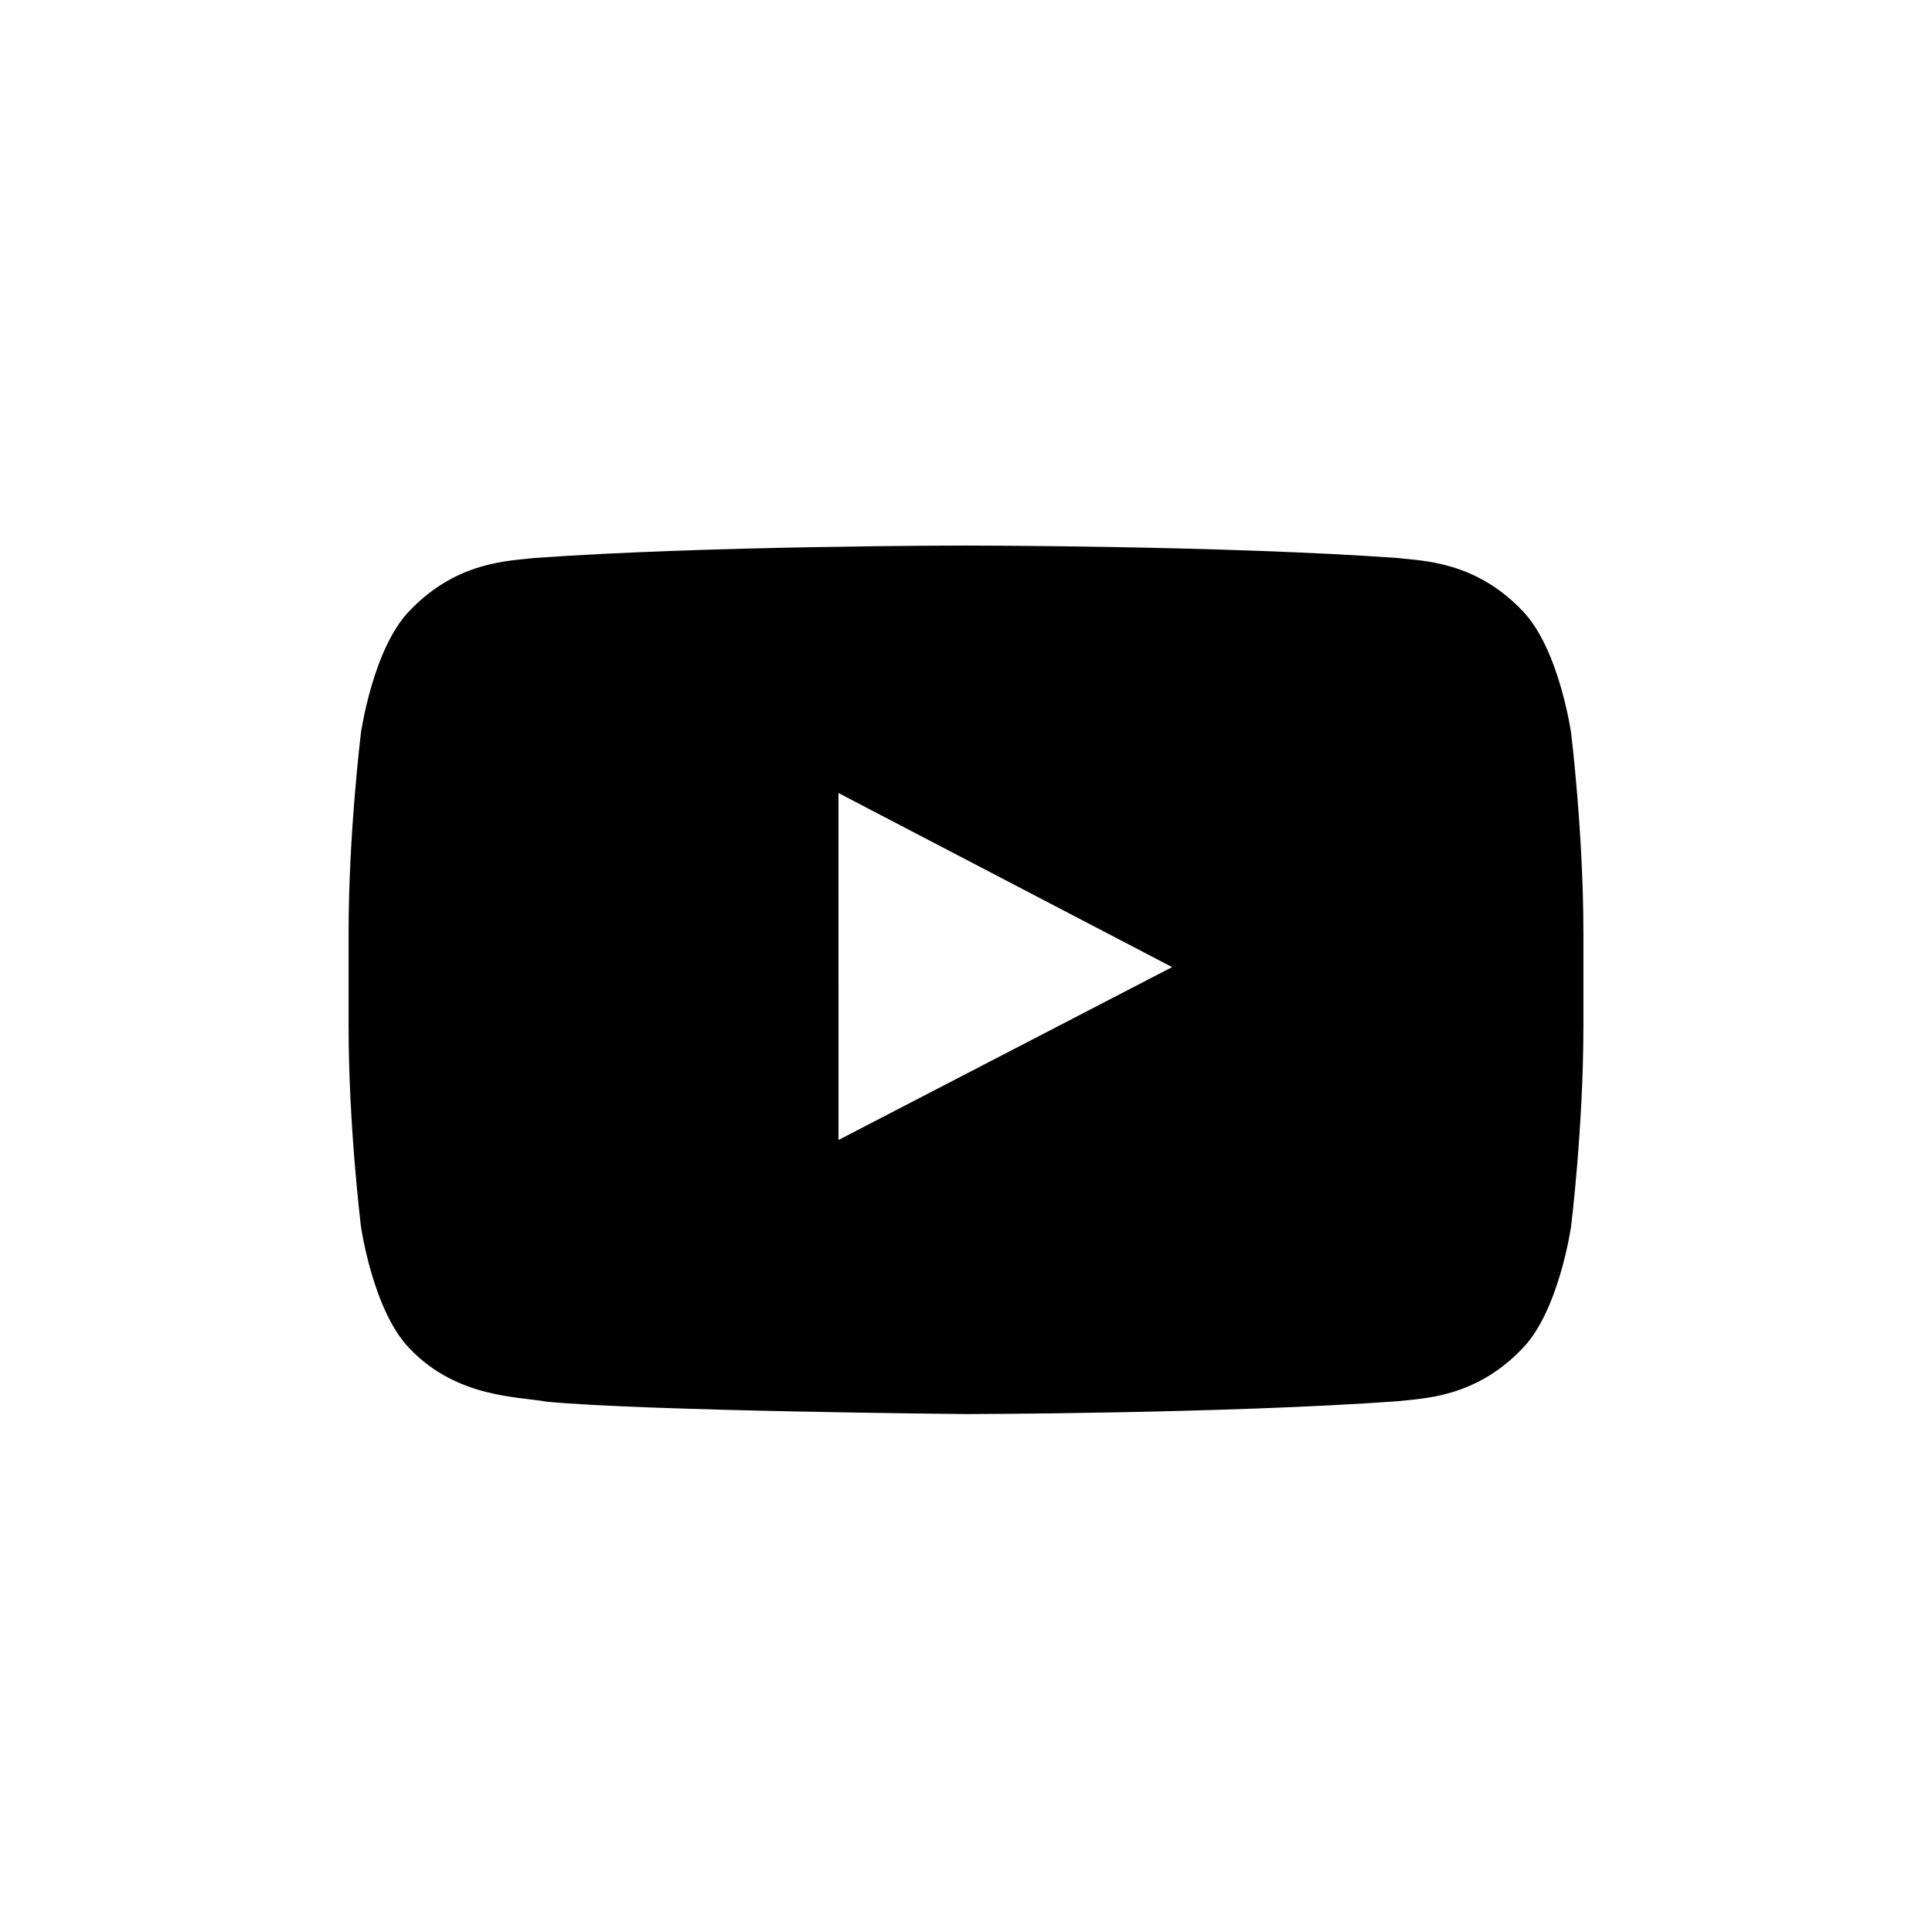
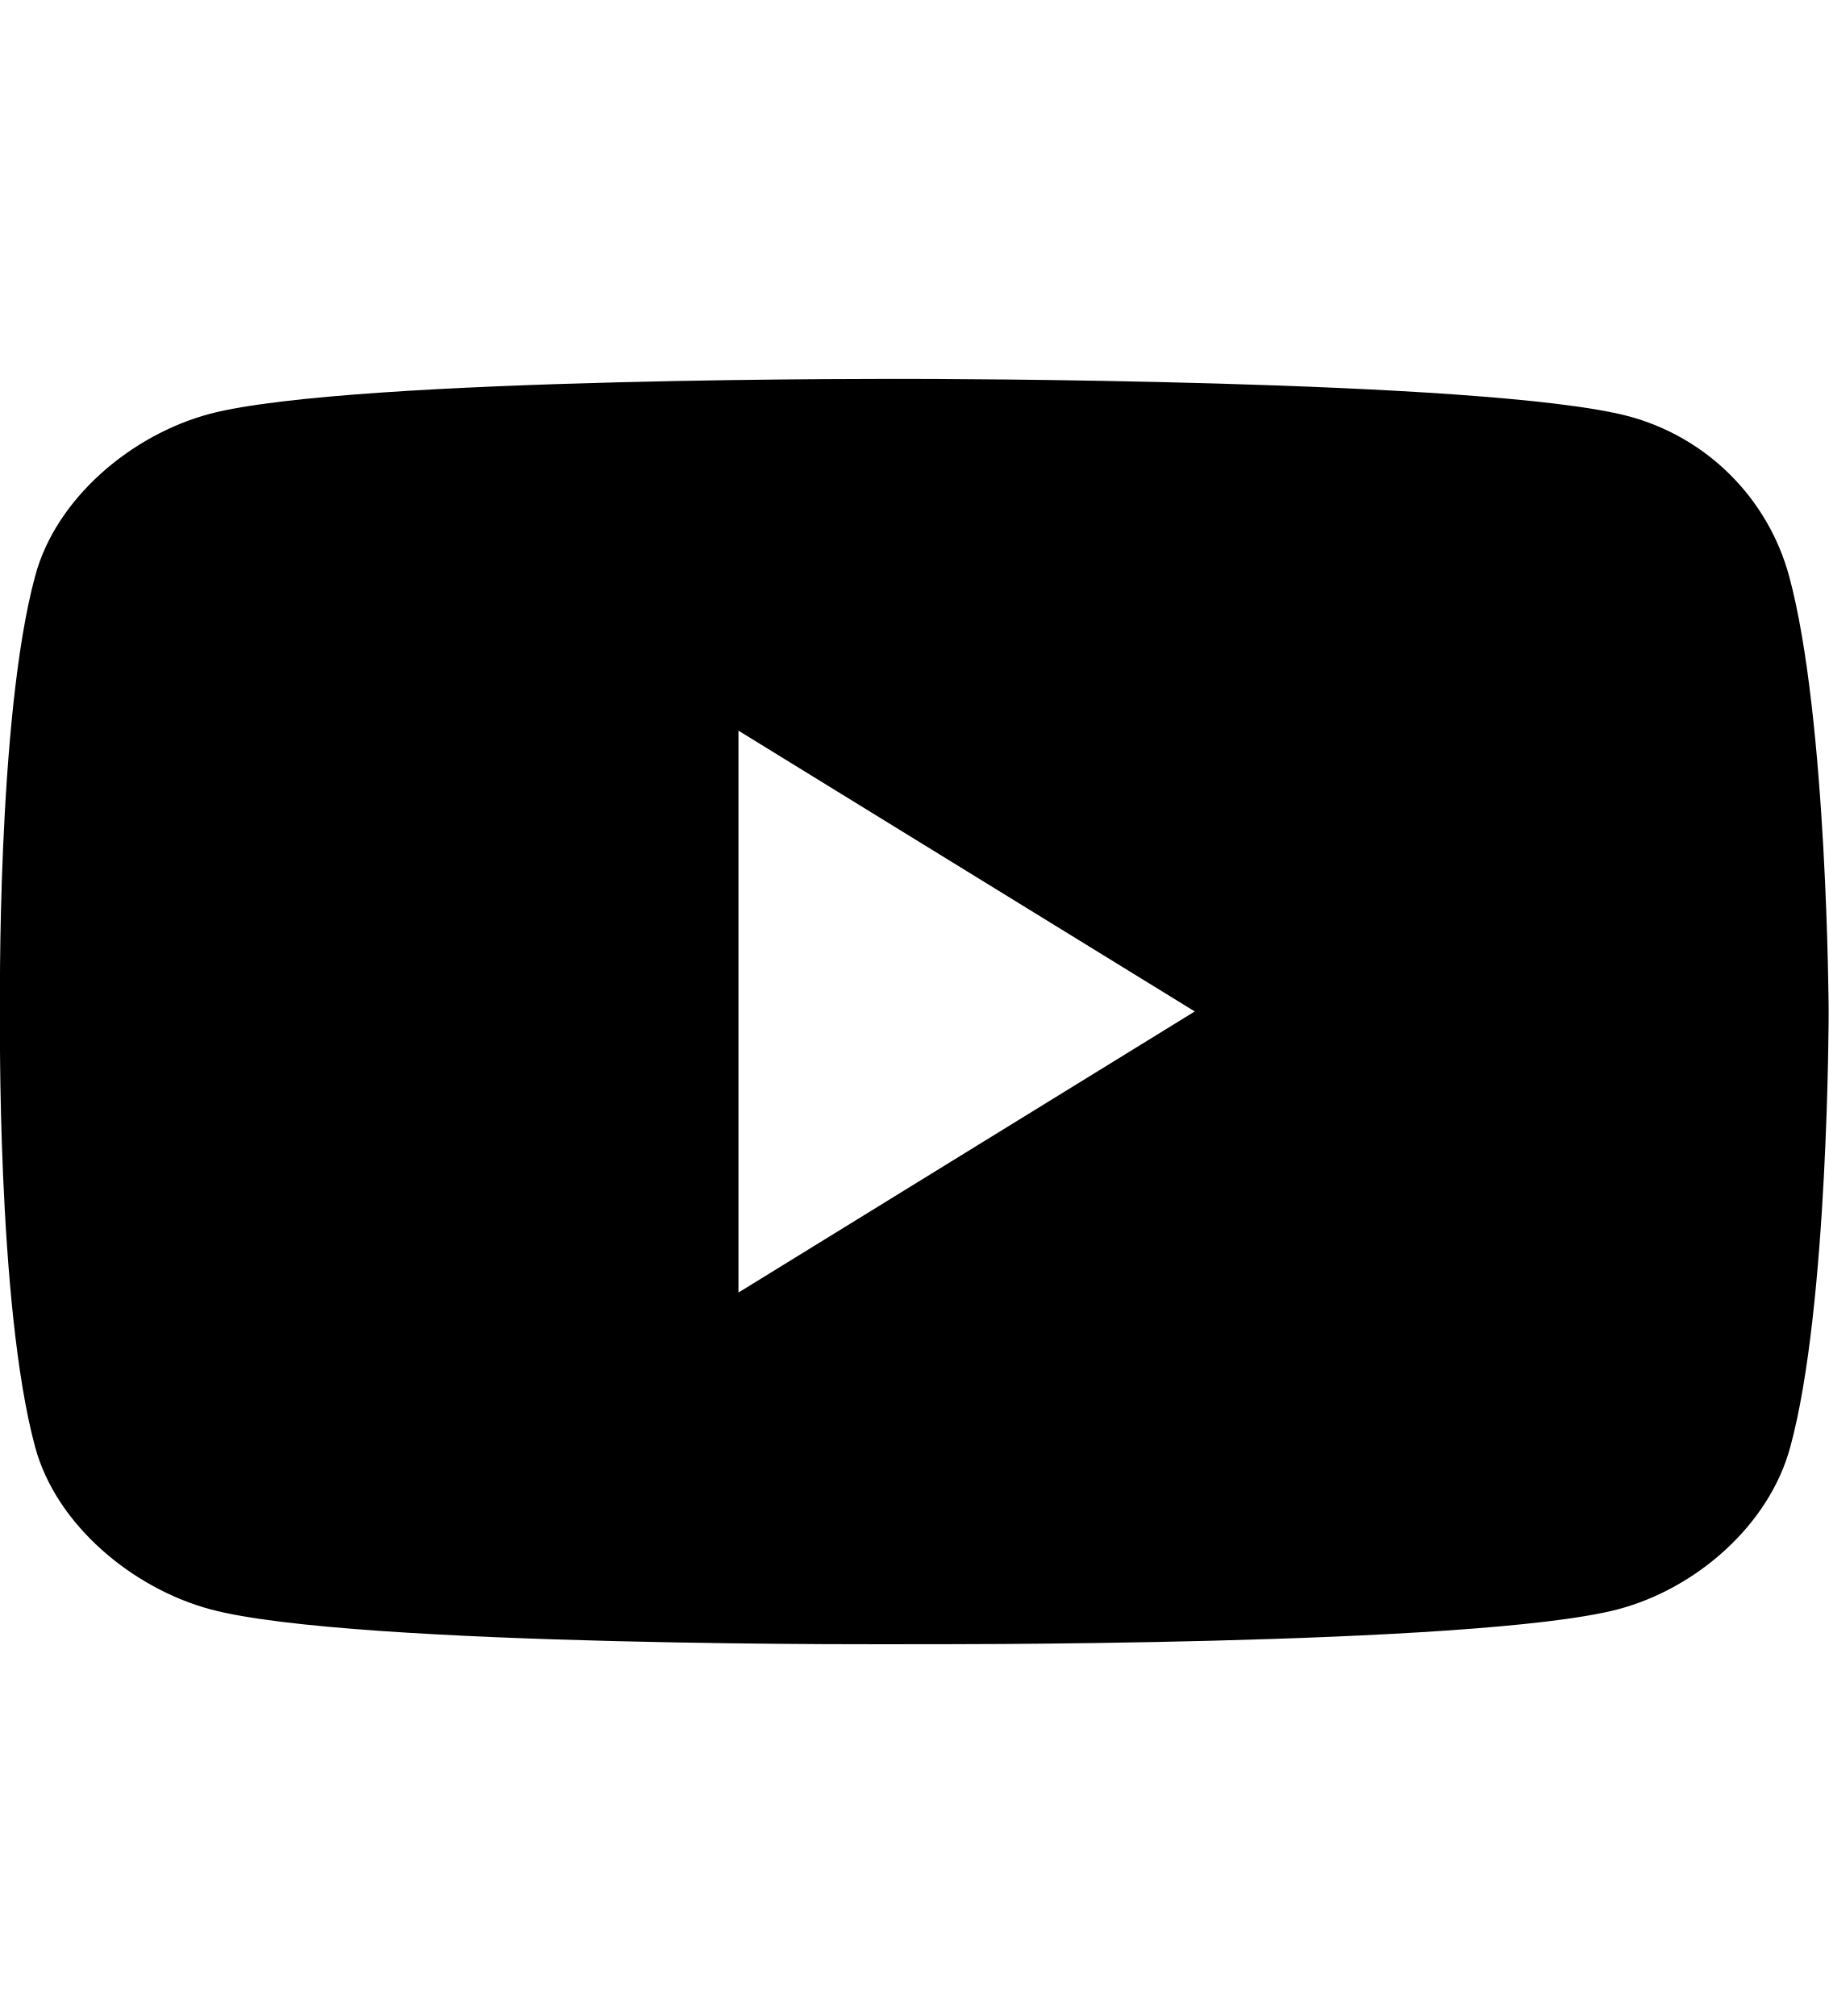
- <svg xmlns="http://www.w3.org/2000/svg" height="60px" version="1.1" viewBox="0 0 60 60" width="60px">
-   <defs />
-   <g fill-rule="evenodd" id="byoutube" stroke="none" stroke-width="1">
-     <g id="slice" transform="translate(-500, -100)" />
-     <g id="youtube" transform="translate(10, 16)">
-       <path d="M38.792,6.762 C38.792,6.762 38.417,4.119 37.267,2.955 C35.809,1.428 34.174,1.421 33.425,1.331 C28.058,0.943 20.009,0.943 20.009,0.943 L19.991,0.943 C19.991,0.943 11.942,0.943 6.575,1.331 C5.826,1.421 4.192,1.428 2.733,2.955 C1.583,4.119 1.209,6.762 1.209,6.762 C1.209,6.762 0.826,9.865 0.826,12.968 L0.826,15.878 C0.826,18.981 1.209,22.084 1.209,22.084 C1.209,22.084 1.583,24.727 2.733,25.891 C4.192,27.418 6.108,27.369 6.962,27.529 C10.03,27.824 20,27.915 20,27.915 C20,27.915 28.058,27.903 33.425,27.515 C34.174,27.425 35.809,27.418 37.267,25.891 C38.417,24.727 38.792,22.084 38.792,22.084 C38.792,22.084 39.174,18.981 39.174,15.878 L39.174,12.968 C39.174,9.865 38.792,6.762 38.792,6.762 Z M16.041,19.403 L16.039,8.628 L26.401,14.034 L16.041,19.403 Z" id="Fill-195" />
-     </g>
-   </g>
+ <svg xmlns="http://www.w3.org/2000/svg" id="Calque_1" data-name="Calque 1" viewBox="0 0 468.89 516.95">
+   <path d="M458.76,147.76a58.28,58.28,0,0,0-41.38-41.08c-36.61-9.52-183.08-9.52-183.08-9.52s-143.78-.6-180.4,8.93C33.66,111.45,14.31,127.82,9,147.76-.87,184.08,0,259.4,0,259.4S-.87,334.71,9,371c5.36,20,25,36.32,45,41.68,36.62,9.82,180.4,8.93,180.4,8.93s143.79.6,180.41-8.93C435,407.35,453.7,391,459.06,371c9.83-36,9.83-111.63,9.83-111.63S468.59,184.08,458.76,147.76ZM189.35,331.44V187.36l117,72Z" />
</svg>
